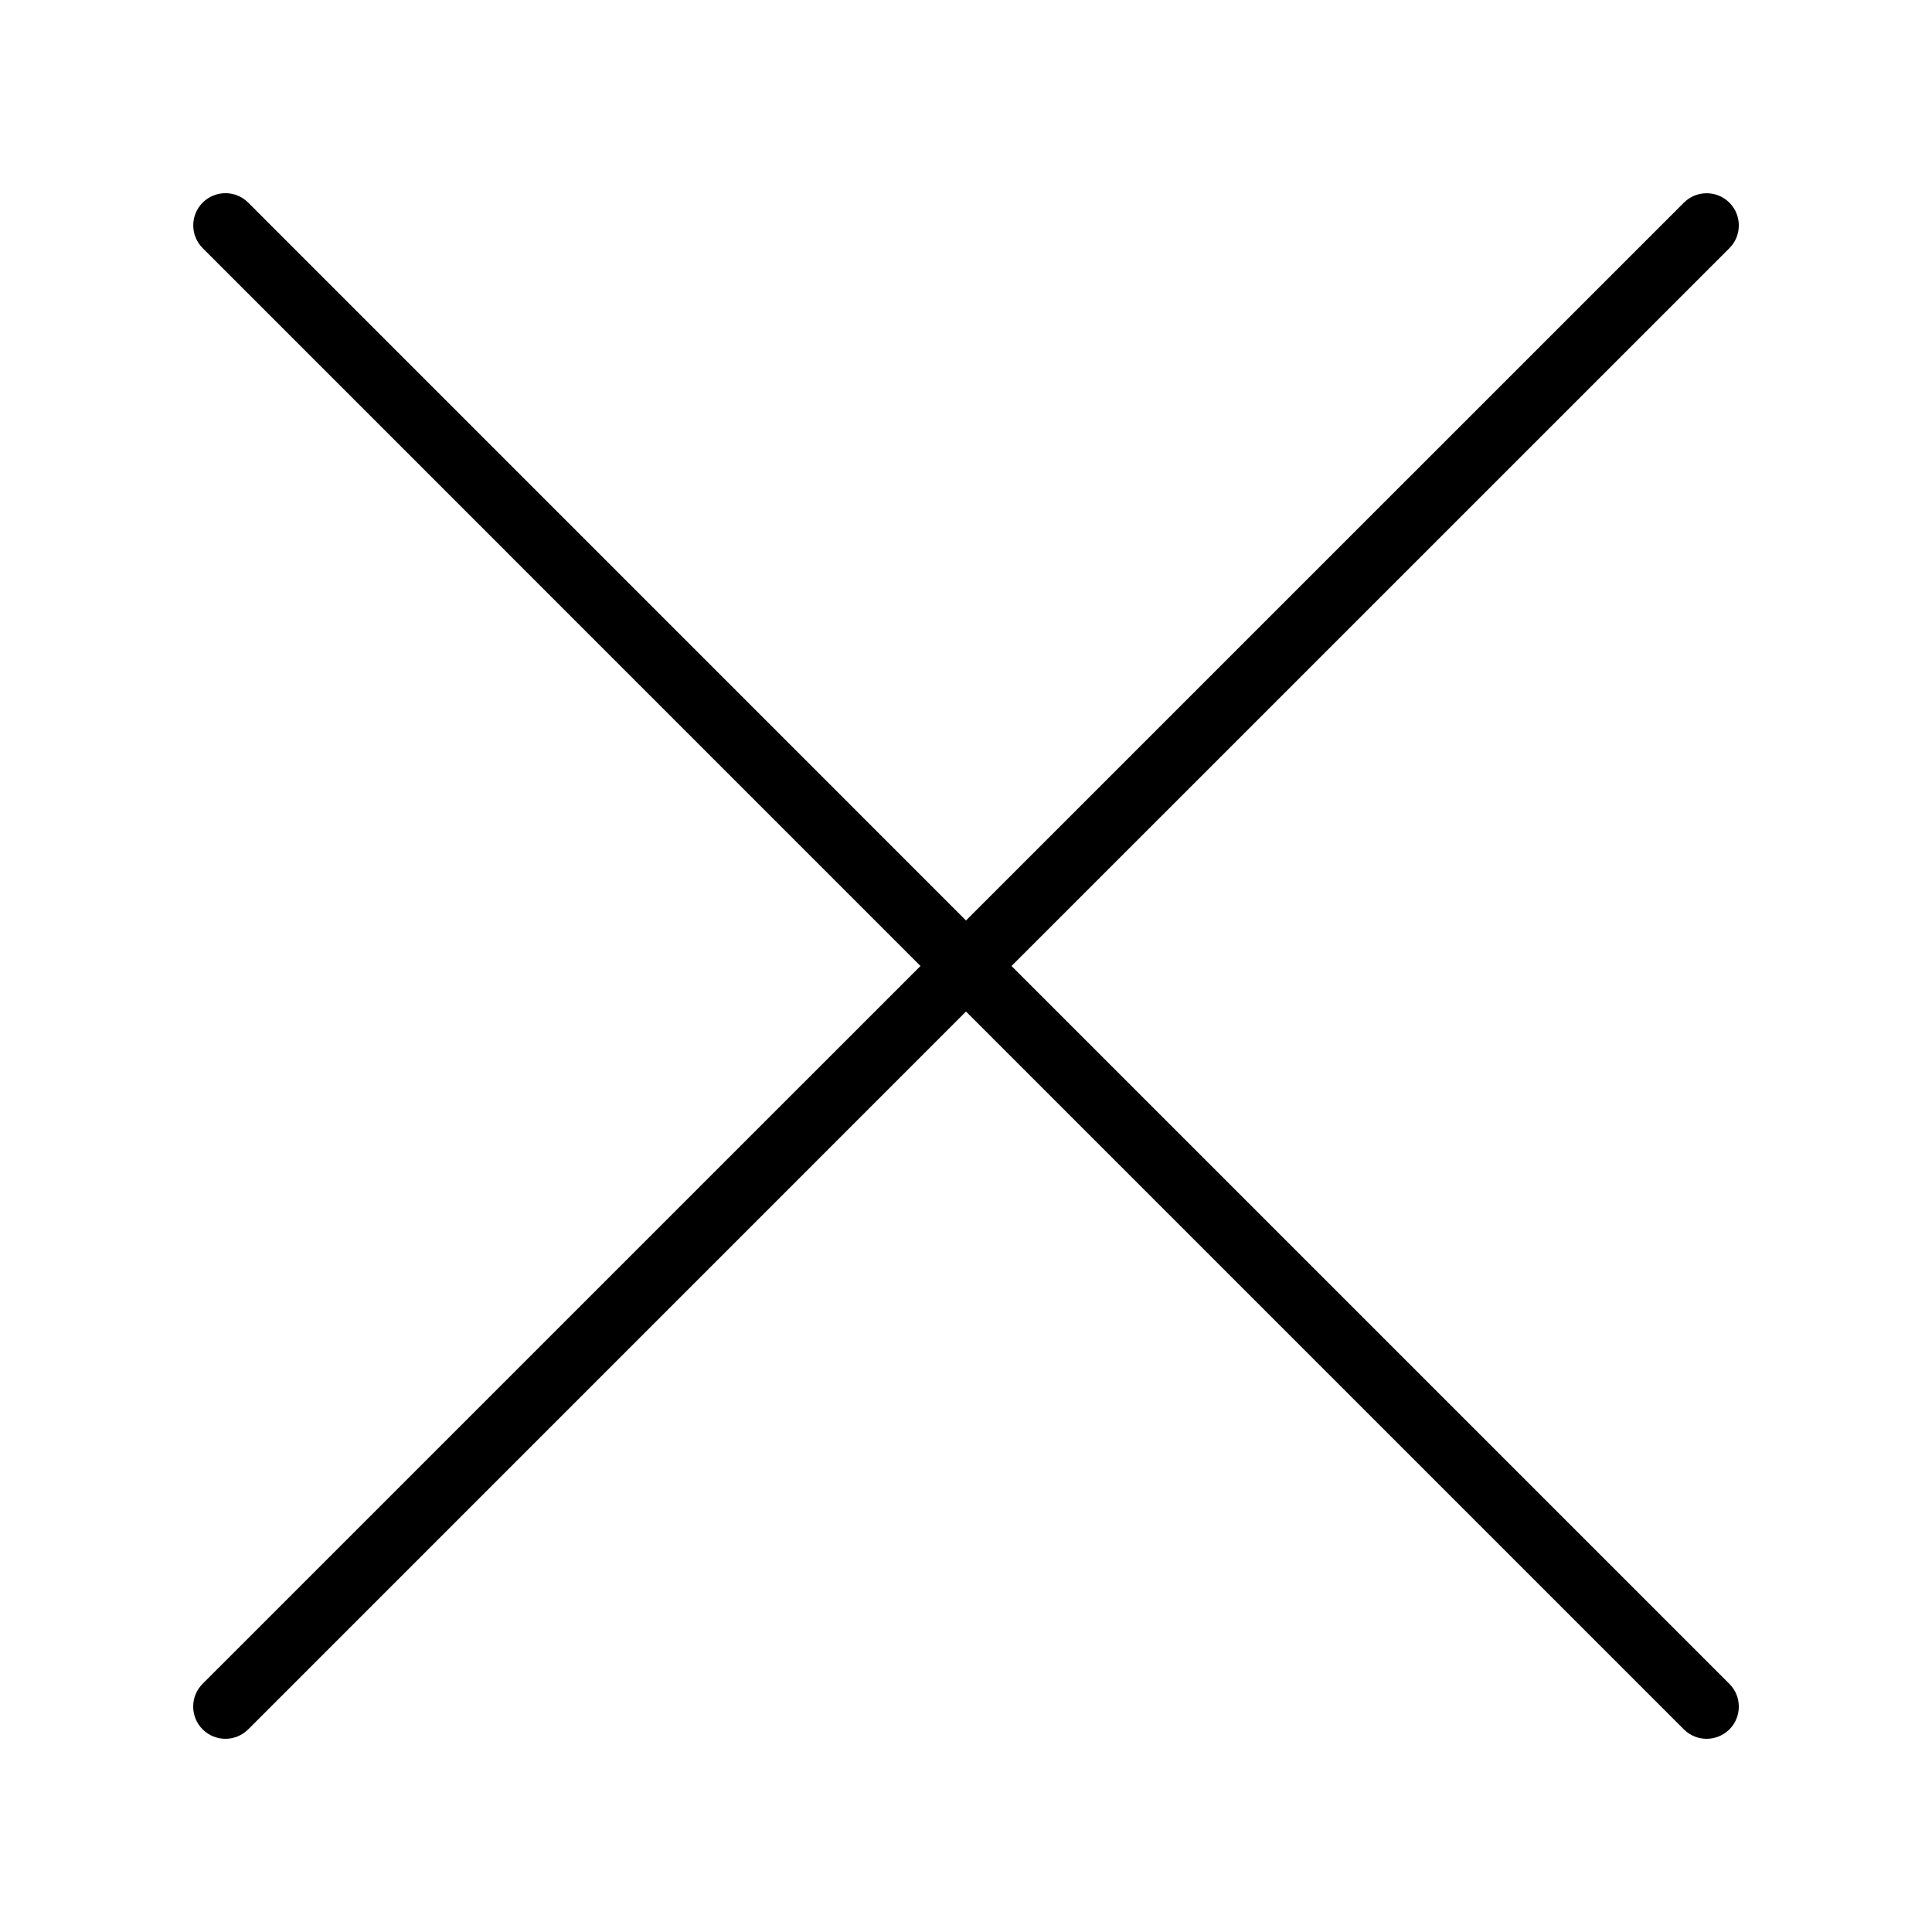
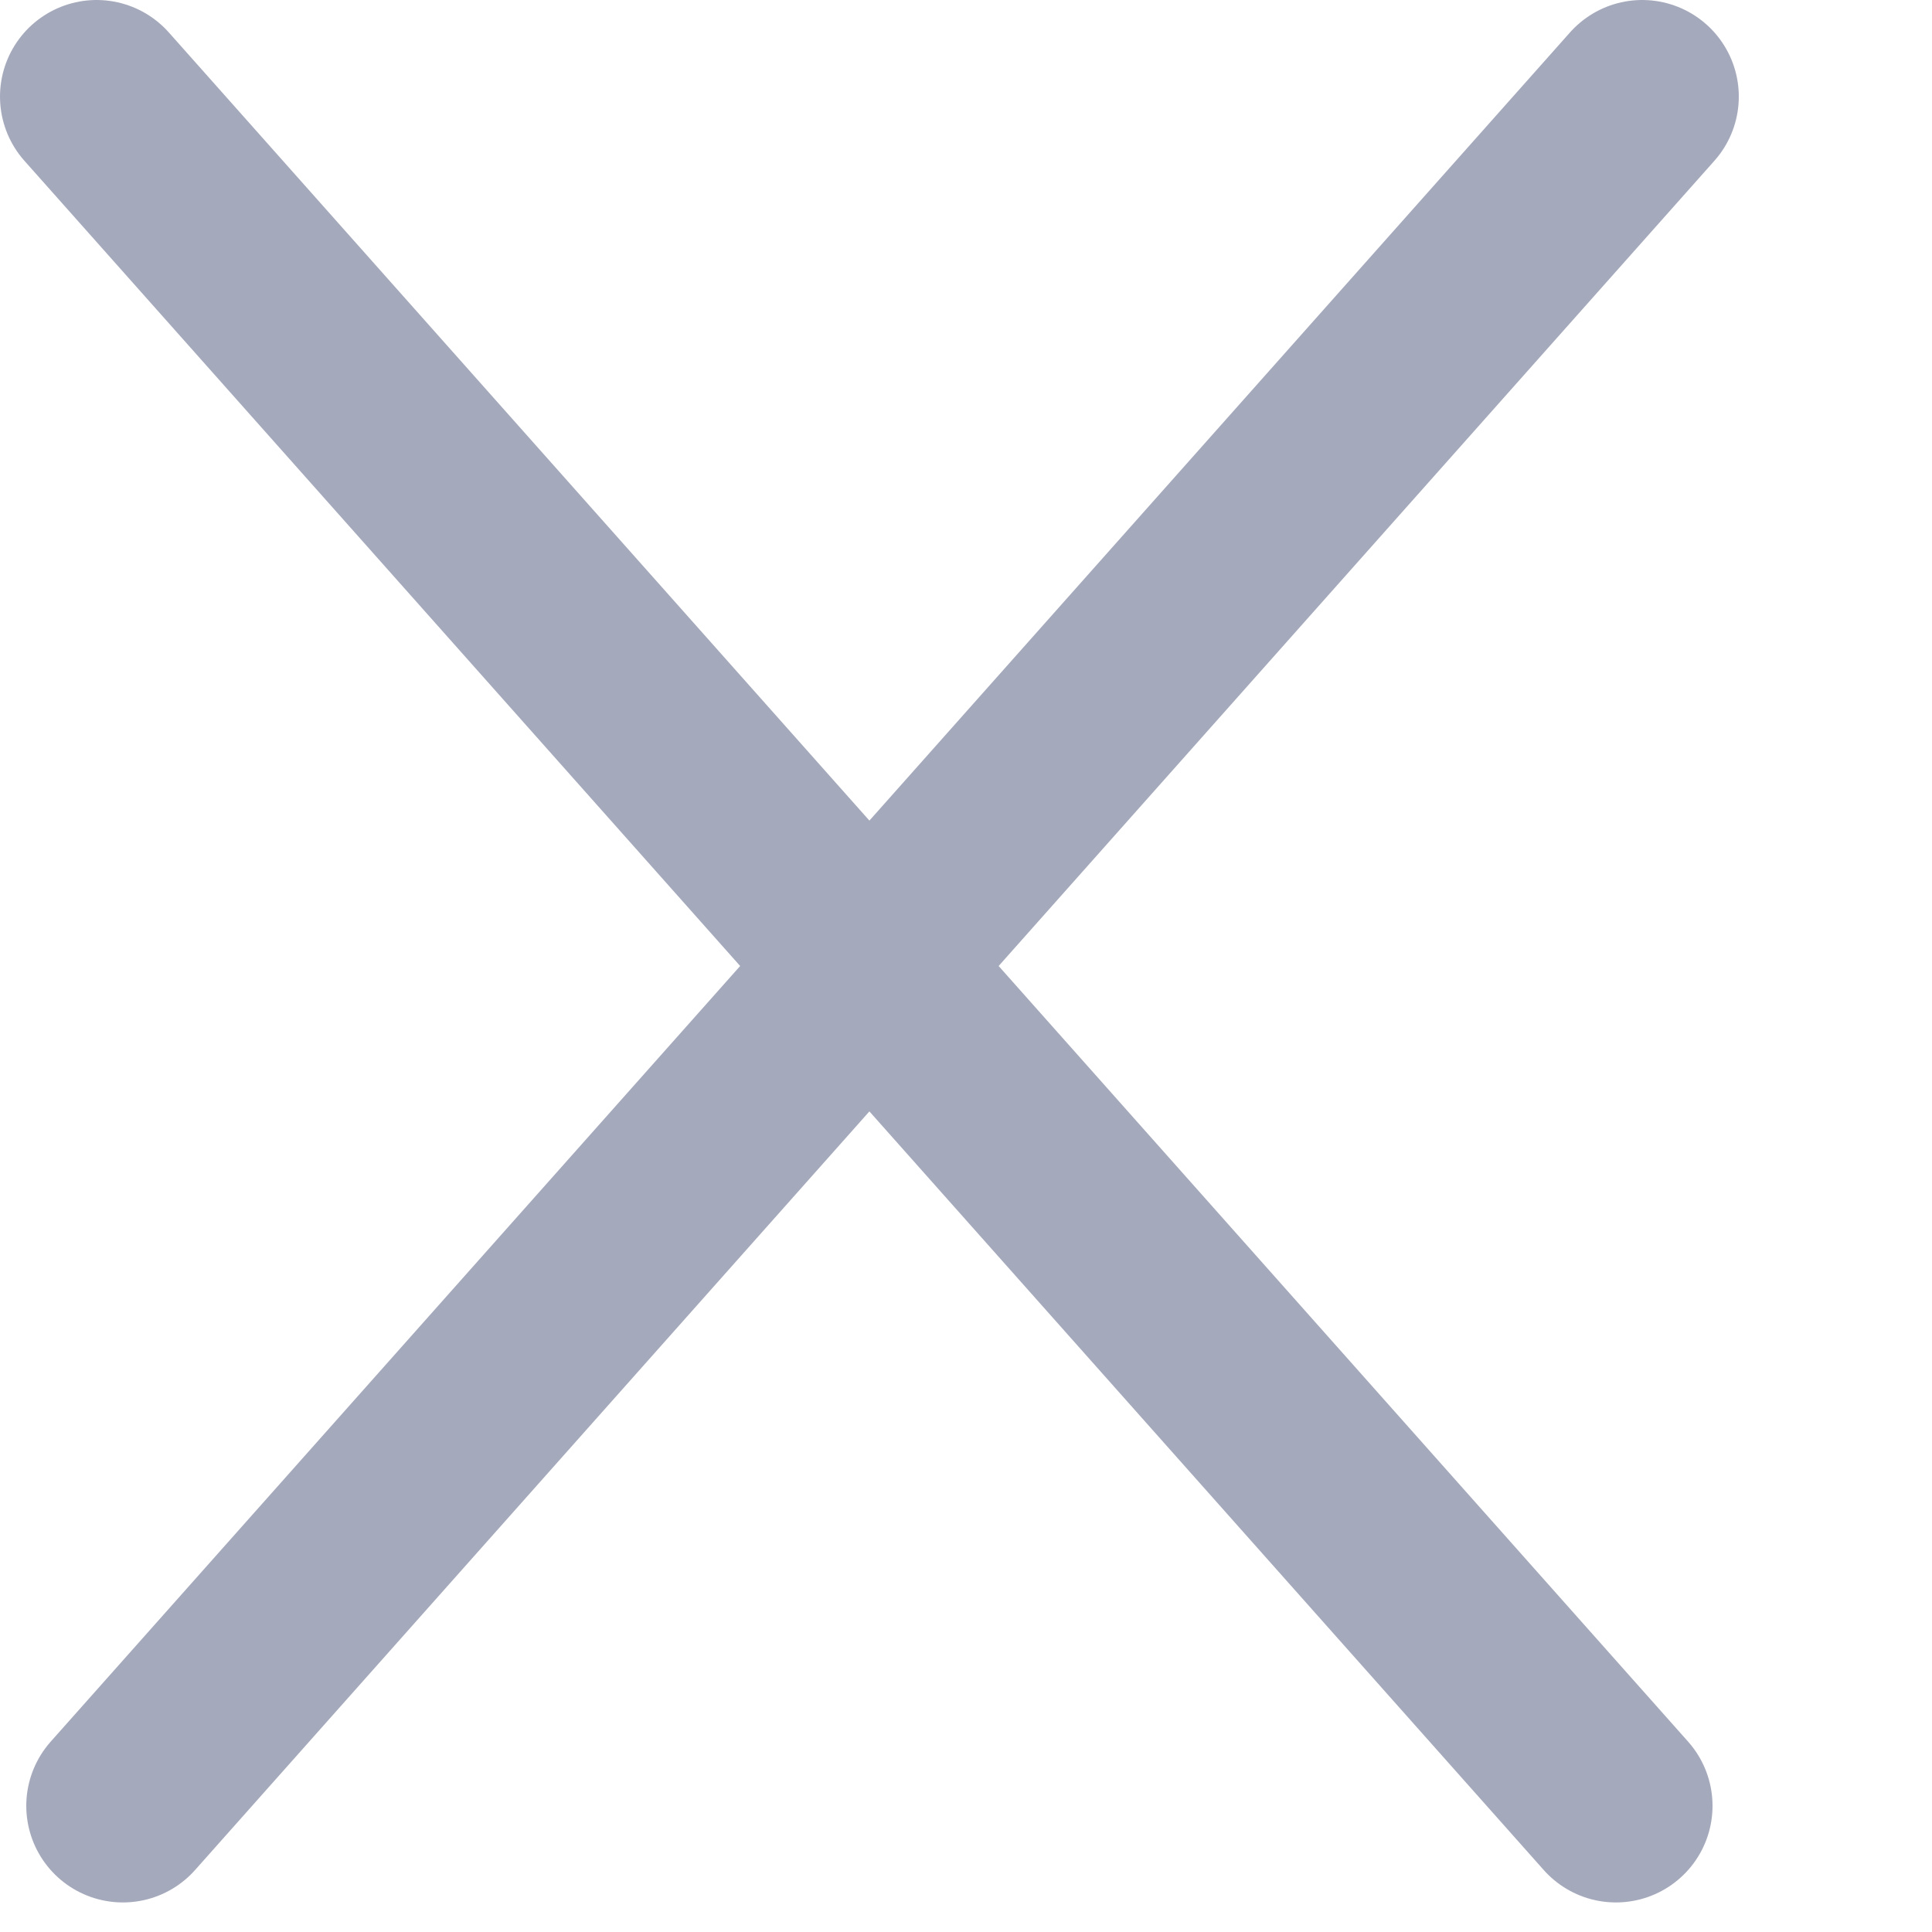
- <svg xmlns="http://www.w3.org/2000/svg" version="1.1" x="0px" y="0px" viewBox="0 0 30 30" style="enable-background:new 0 0 30 30;" xml:space="preserve">
-   <g id="Mail">
- </g>
-   <g id="Open_Mail">
- </g>
-   <g id="Mail_Attachmet">
- </g>
-   <g id="Mails">
- </g>
-   <g id="Trash">
- </g>
-   <g id="Trash_Full">
- </g>
-   <g id="Preferences_1">
- </g>
-   <g id="Preferences_2">
- </g>
-   <g id="Mouse">
- </g>
-   <g id="Computer">
- </g>
-   <g id="Notebook">
- </g>
-   <g id="Mobile_Phone">
- </g>
-   <g id="Print">
- </g>
-   <g id="Calculator">
- </g>
-   <g id="Tag">
- </g>
-   <g id="Paperclip">
- </g>
-   <g id="Heart">
- </g>
-   <g id="Lock">
- </g>
-   <g id="Lock_Open">
- </g>
-   <g id="Key_1">
- </g>
-   <g id="Star">
- </g>
-   <g id="Add">
- </g>
-   <g id="Remove">
- </g>
-   <g id="Error">
- </g>
-   <g id="Check_1">
- </g>
-   <g id="Time">
- </g>
-   <g id="Question_Mark">
- </g>
-   <g id="Error_Mark">
- </g>
-   <g id="Sand-Glass">
- </g>
-   <g id="Battery_Full">
- </g>
-   <g id="Battery_Charge">
- </g>
-   <g id="Battery_Half">
- </g>
-   <g id="Battery_Low">
- </g>
-   <g id="No_Battery">
- </g>
-   <g id="Key_2">
- </g>
-   <g id="Link">
- </g>
-   <g id="Brake_Link">
- </g>
-   <g id="Pencil">
- </g>
-   <g id="At">
- </g>
-   <g id="Reply">
- </g>
-   <g id="Accessible">
- </g>
-   <g id="Up_Arrow">
- </g>
-   <g id="Brush">
- </g>
-   <g id="Design_Mug">
- </g>
-   <g id="Design">
- </g>
-   <g id="Server">
- </g>
-   <g id="Database">
- </g>
-   <g id="Save">
- </g>
-   <g id="Female">
- </g>
-   <g id="Male">
- </g>
-   <g id="Book">
- </g>
-   <g id="Power">
- </g>
-   <g id="Reload">
- </g>
-   <g id="Map">
- </g>
-   <g id="Loction_1">
- </g>
-   <g id="Location_2">
- </g>
-   <g id="Globe">
- </g>
-   <g id="Suitcase">
- </g>
-   <g id="Callendar">
- </g>
-   <g id="Cloud_Off">
- </g>
-   <g id="File_1">
- </g>
-   <g id="File_2">
- </g>
-   <g id="Folder">
- </g>
-   <g id="Open_Folder">
- </g>
-   <g id="Cloud">
- </g>
-   <g id="Upload_Cloud">
- </g>
-   <g id="Download_Cloud">
- </g>
-   <g id="Eye">
- </g>
-   <g id="Invisible">
- </g>
-   <g id="Assignment">
- </g>
-   <g id="Note_Book">
- </g>
-   <g id="Webpage">
- </g>
-   <g id="Mailbox">
- </g>
-   <g id="Drive">
- </g>
-   <g id="Disc">
- </g>
-   <g id="Wifi_1">
- </g>
-   <g id="Wifi_2">
- </g>
-   <g id="Archive">
- </g>
-   <g id="Archive_File">
- </g>
-   <g id="News">
- </g>
-   <g id="Home">
- </g>
-   <g id="Collaboration">
- </g>
-   <g id="Announcement">
- </g>
-   <g id="Watch">
- </g>
-   <g id="Clock">
- </g>
-   <g id="Volume">
- </g>
-   <g id="Mute">
- </g>
-   <g id="Hand">
- </g>
-   <g id="Layers">
- </g>
-   <g id="Bell">
- </g>
-   <g id="Speach_Bubble">
- </g>
-   <g id="Speach_Bubbles">
- </g>
-   <g id="Zoom_In">
- </g>
-   <g id="Zoom_Out">
- </g>
-   <g id="Search">
- </g>
-   <g id="Back_Arrow">
- </g>
-   <g id="Close">
-     <path d="M15.707,15L26.854,3.854c0.195-0.195,0.195-0.512,0-0.707s-0.512-0.195-0.707,0L15,14.293L3.854,3.146   c-0.195-0.195-0.512-0.195-0.707,0s-0.195,0.512,0,0.707L14.293,15L3.146,26.146c-0.195,0.195-0.195,0.512,0,0.707   C3.244,26.951,3.372,27,3.5,27s0.256-0.049,0.354-0.146L15,15.707l11.146,11.146C26.244,26.951,26.372,27,26.5,27   s0.256-0.049,0.354-0.146c0.195-0.195,0.195-0.512,0-0.707L15.707,15z" />
+ <svg xmlns="http://www.w3.org/2000/svg" width="20px" height="20px" viewBox="0 0 20 20" version="1.1">
+   <g id="Deposit" stroke="none" stroke-width="1" fill="none" fill-rule="evenodd" stroke-linecap="round" stroke-linejoin="round">
+     <g id="Step-3" transform="translate(-778, -246)" stroke="#A5A9BC" stroke-width="2">
+       <g id="Group-10" transform="translate(570, 225)">
+         <g id="Group-12" transform="translate(209, 22)">
+           <path d="M0,0 L7.728,8.694 L0,0 Z M8,9 L0.272,17.694 L8,9 Z" id="Combined-Shape" />
+           <path d="M8,0 L15.728,8.694 L8,0 Z M16,9 L8.272,17.694 L16,9 Z" id="Combined-Shape" transform="translate(12, 9) scale(-1, 1) translate(-12, -9) " />
+         </g>
+       </g>
+     </g>
  </g>
-   <g id="Check_2">
- </g>
-   <g id="Left_Arrow_2">
- </g>
-   <g id="Right_Arrow_2">
- </g>
</svg>
